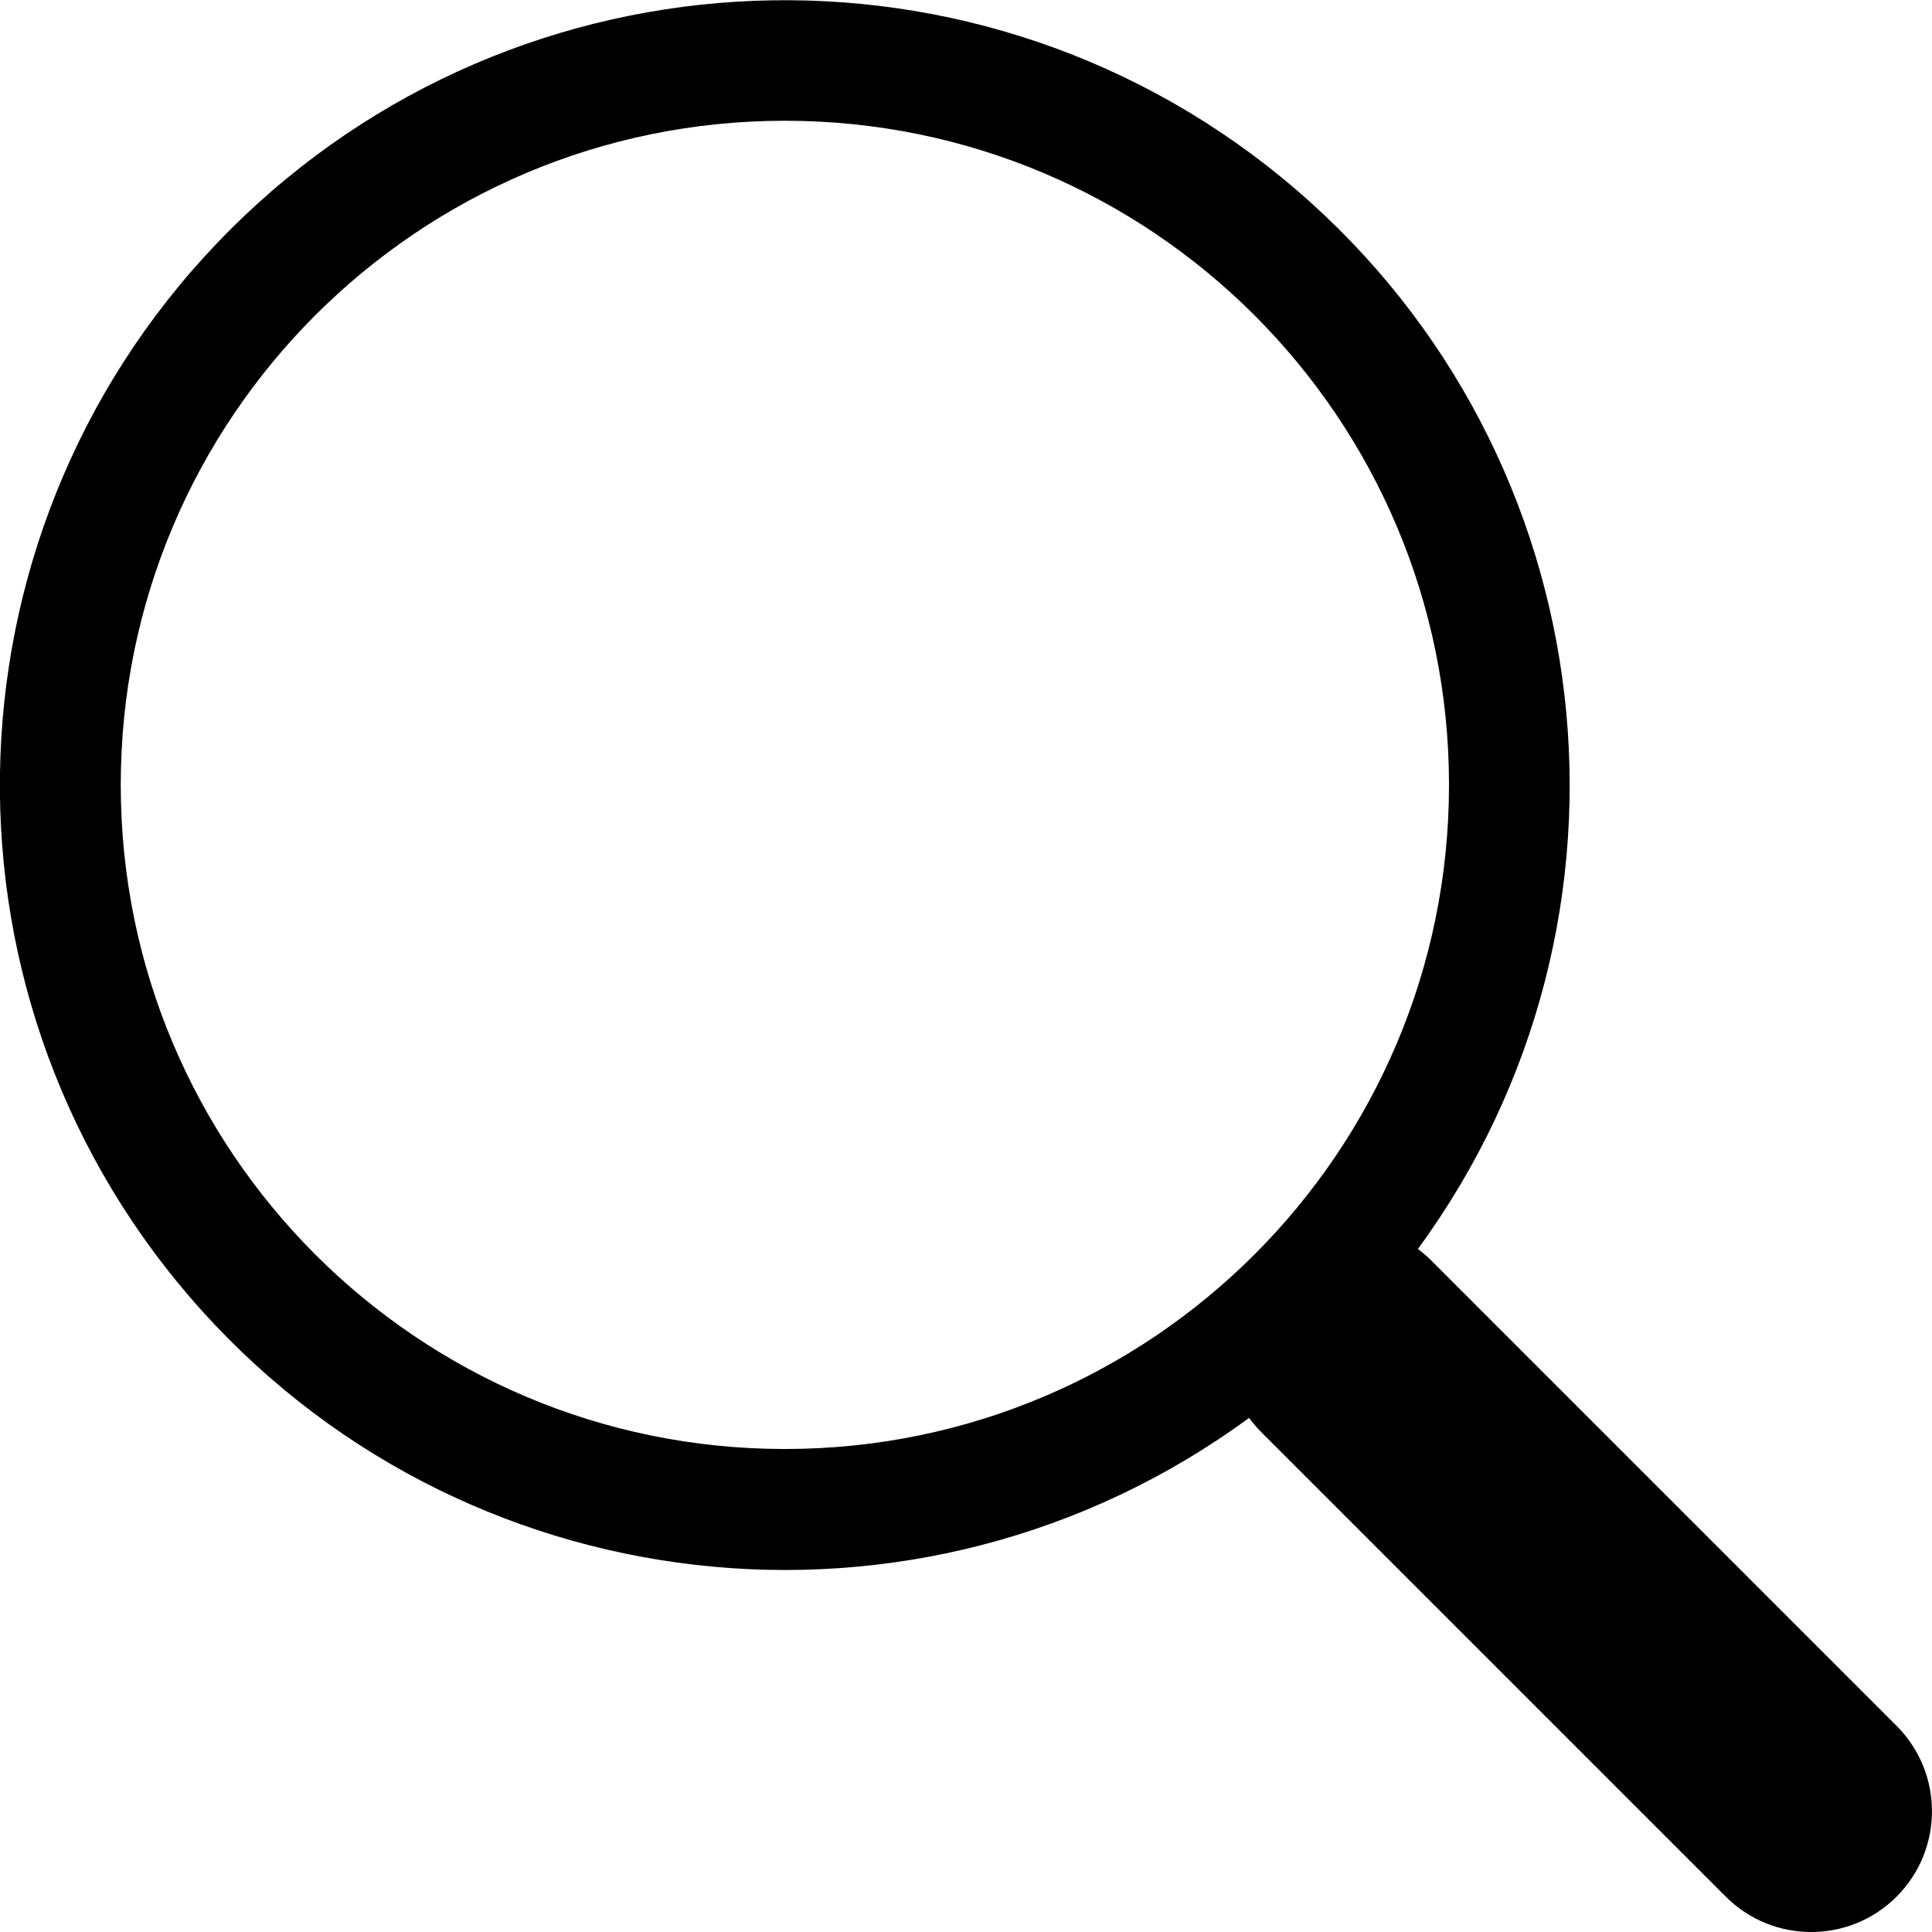
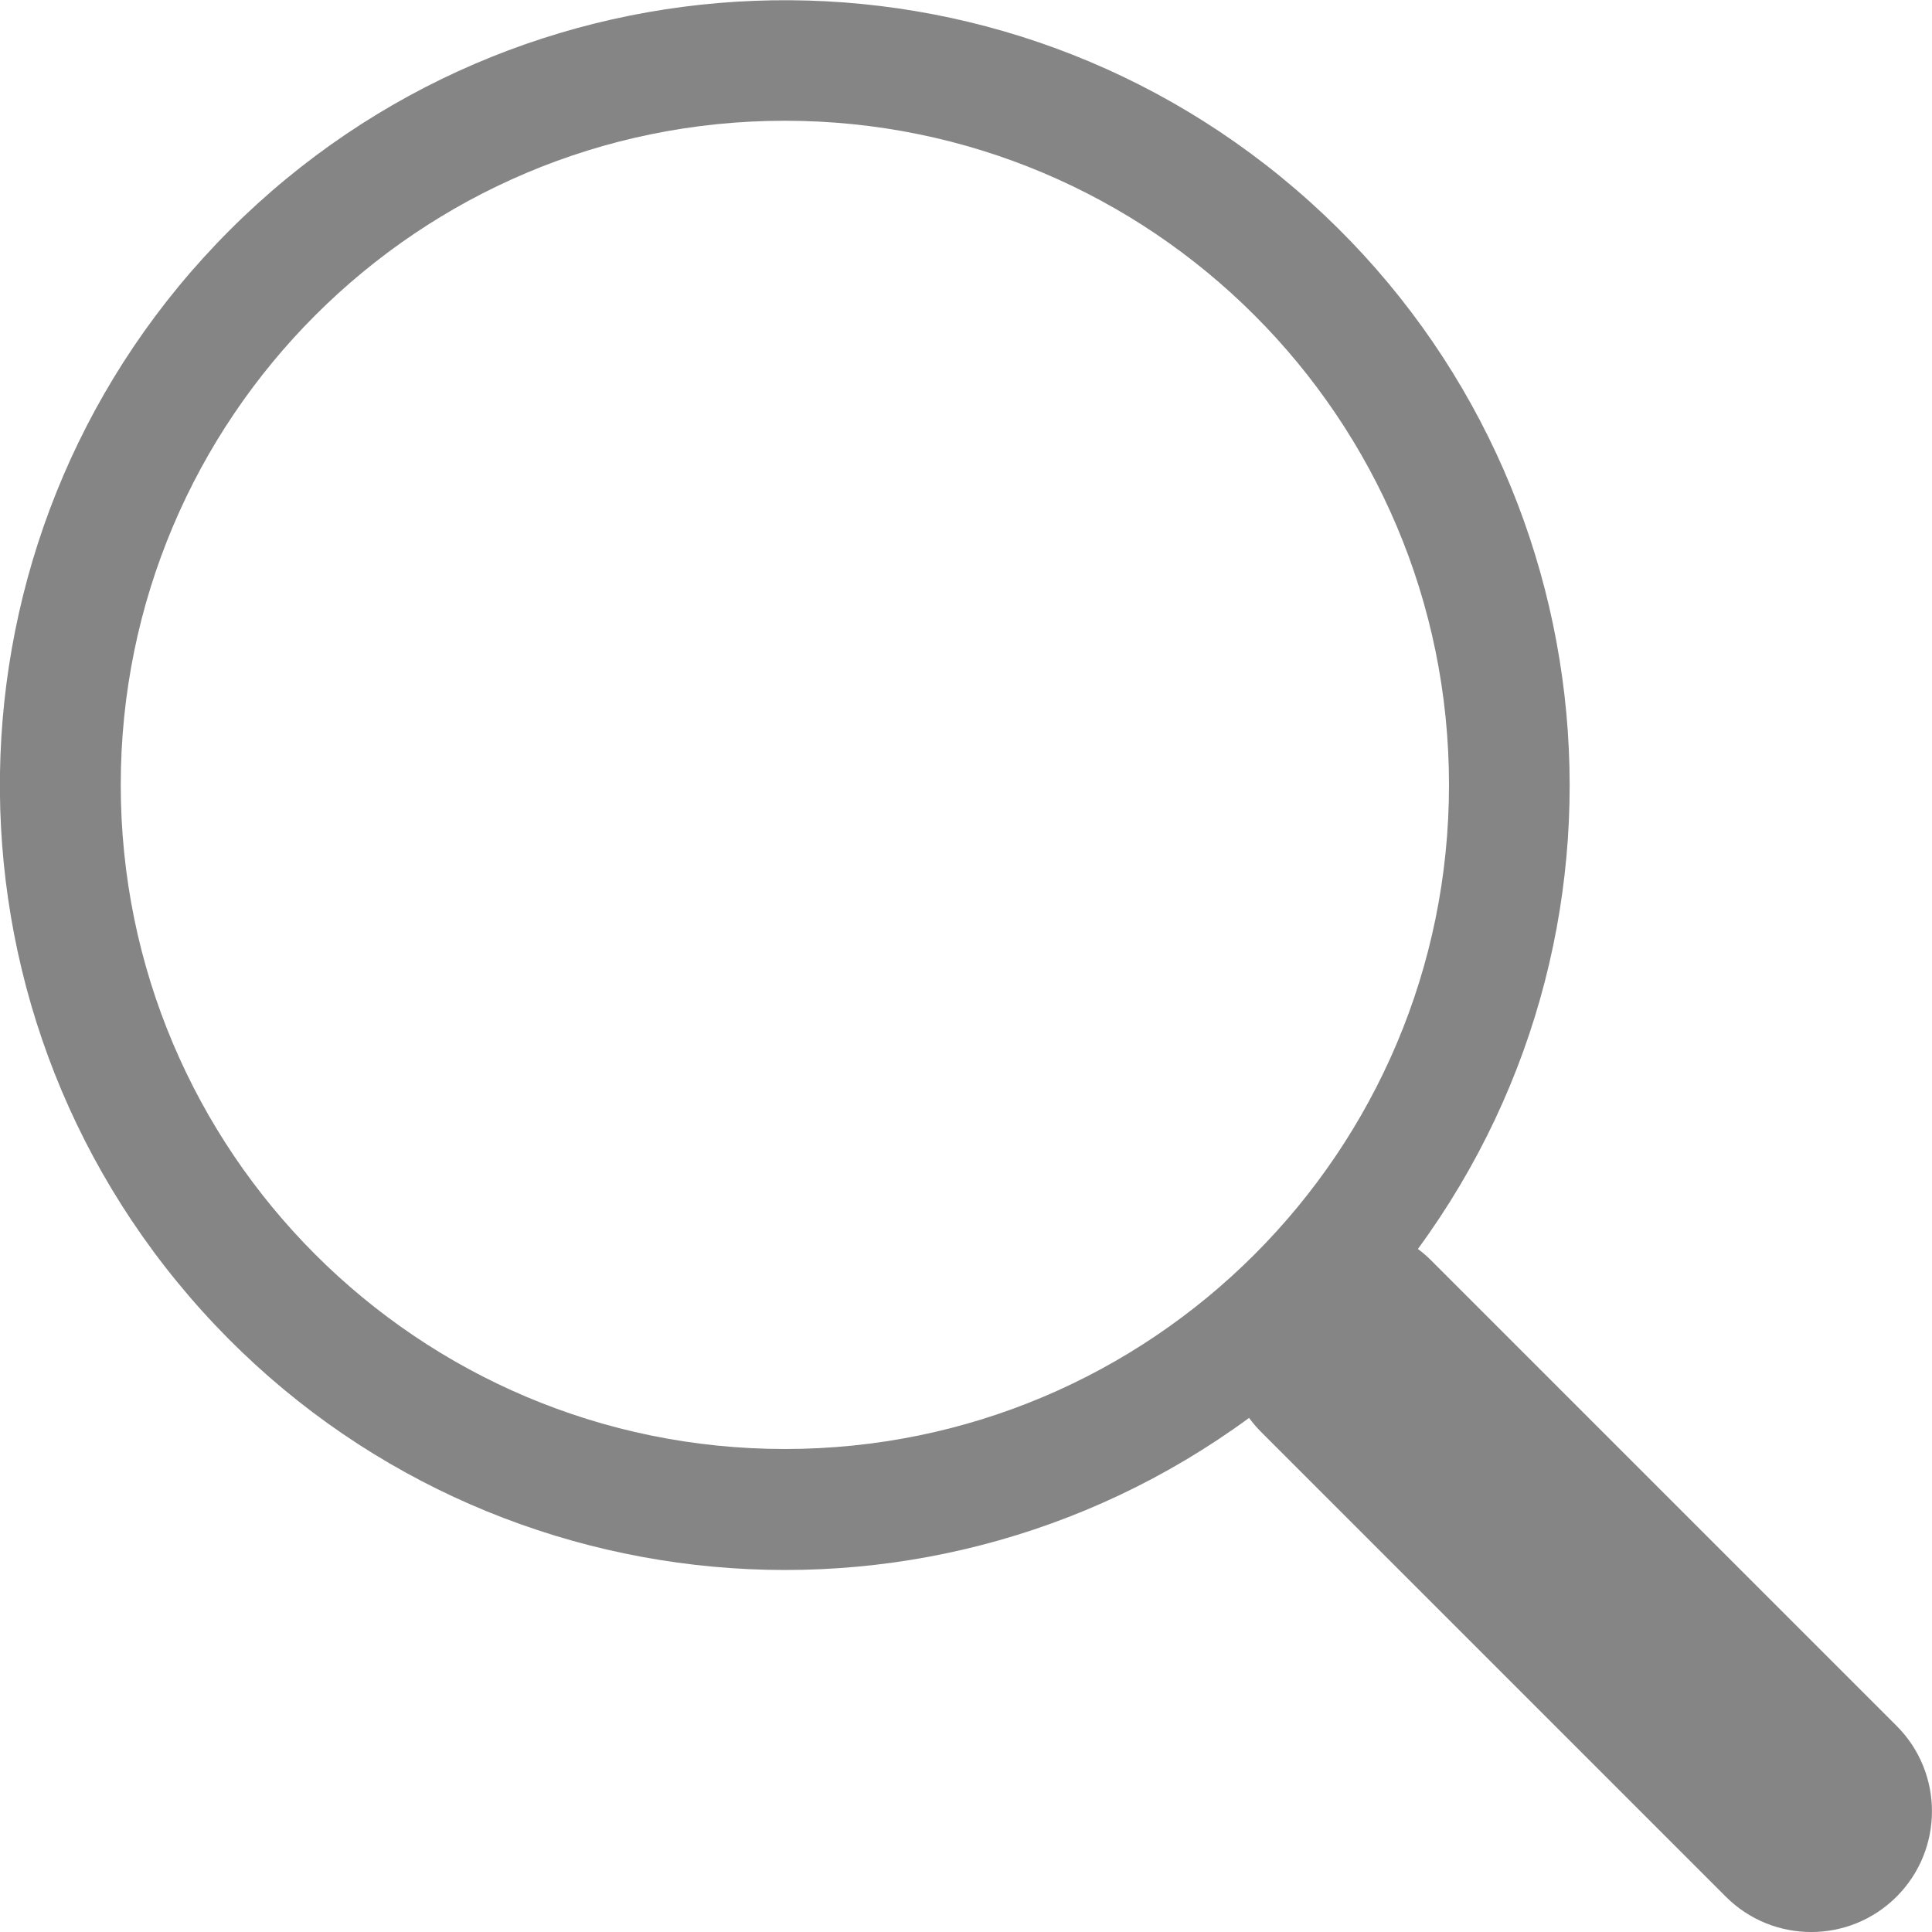
- <svg xmlns="http://www.w3.org/2000/svg" width="16" height="16" fill="currentColor" class="bi bi-search" viewBox="0 0 16 16">
+ <svg xmlns="http://www.w3.org/2000/svg" width="16" height="16" fill="#858585" class="bi bi-search" viewBox="0 0 16 16">
  <path d="M11.742 10.344a6.5 6.5 0 1 0-1.397 1.398h-.001q.044.06.098.115l3.85 3.85a1 1 0 0 0 1.415-1.414l-3.85-3.85a1 1 0 0 0-.115-.1zM12 6.5a5.5 5.5 0 1 1-11 0 5.5 5.5 0 0 1 11 0" />
</svg>
